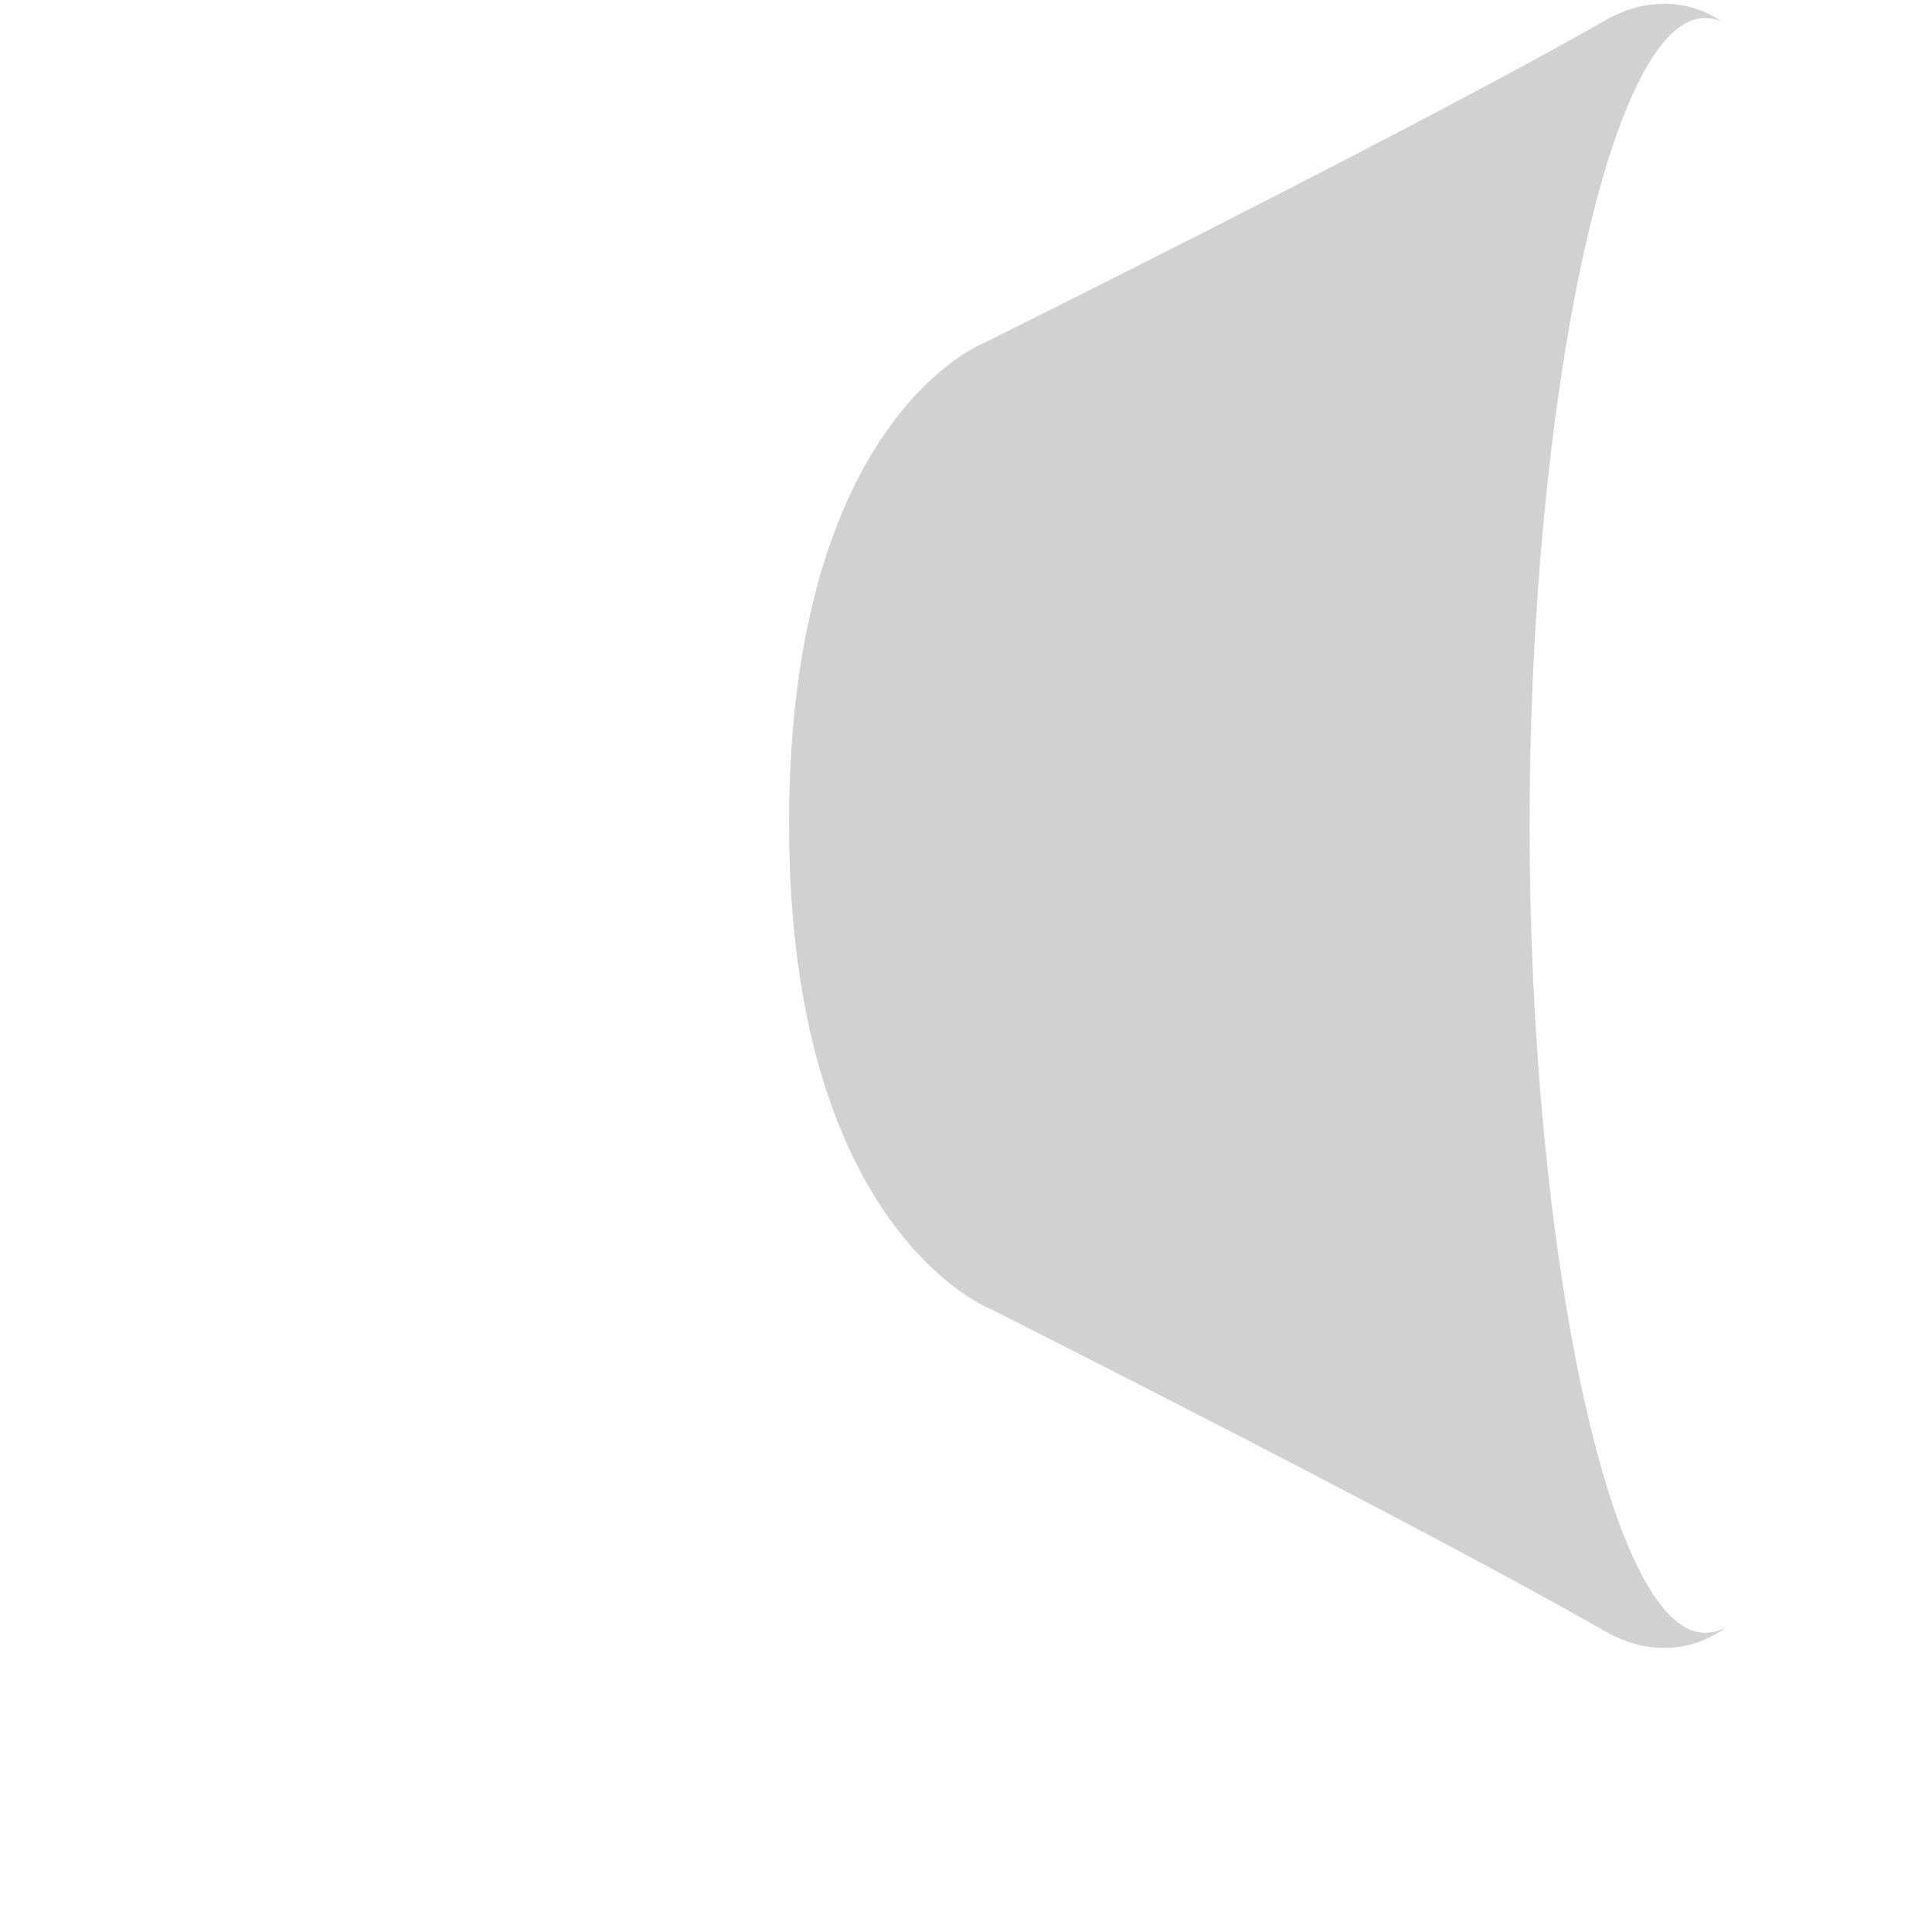
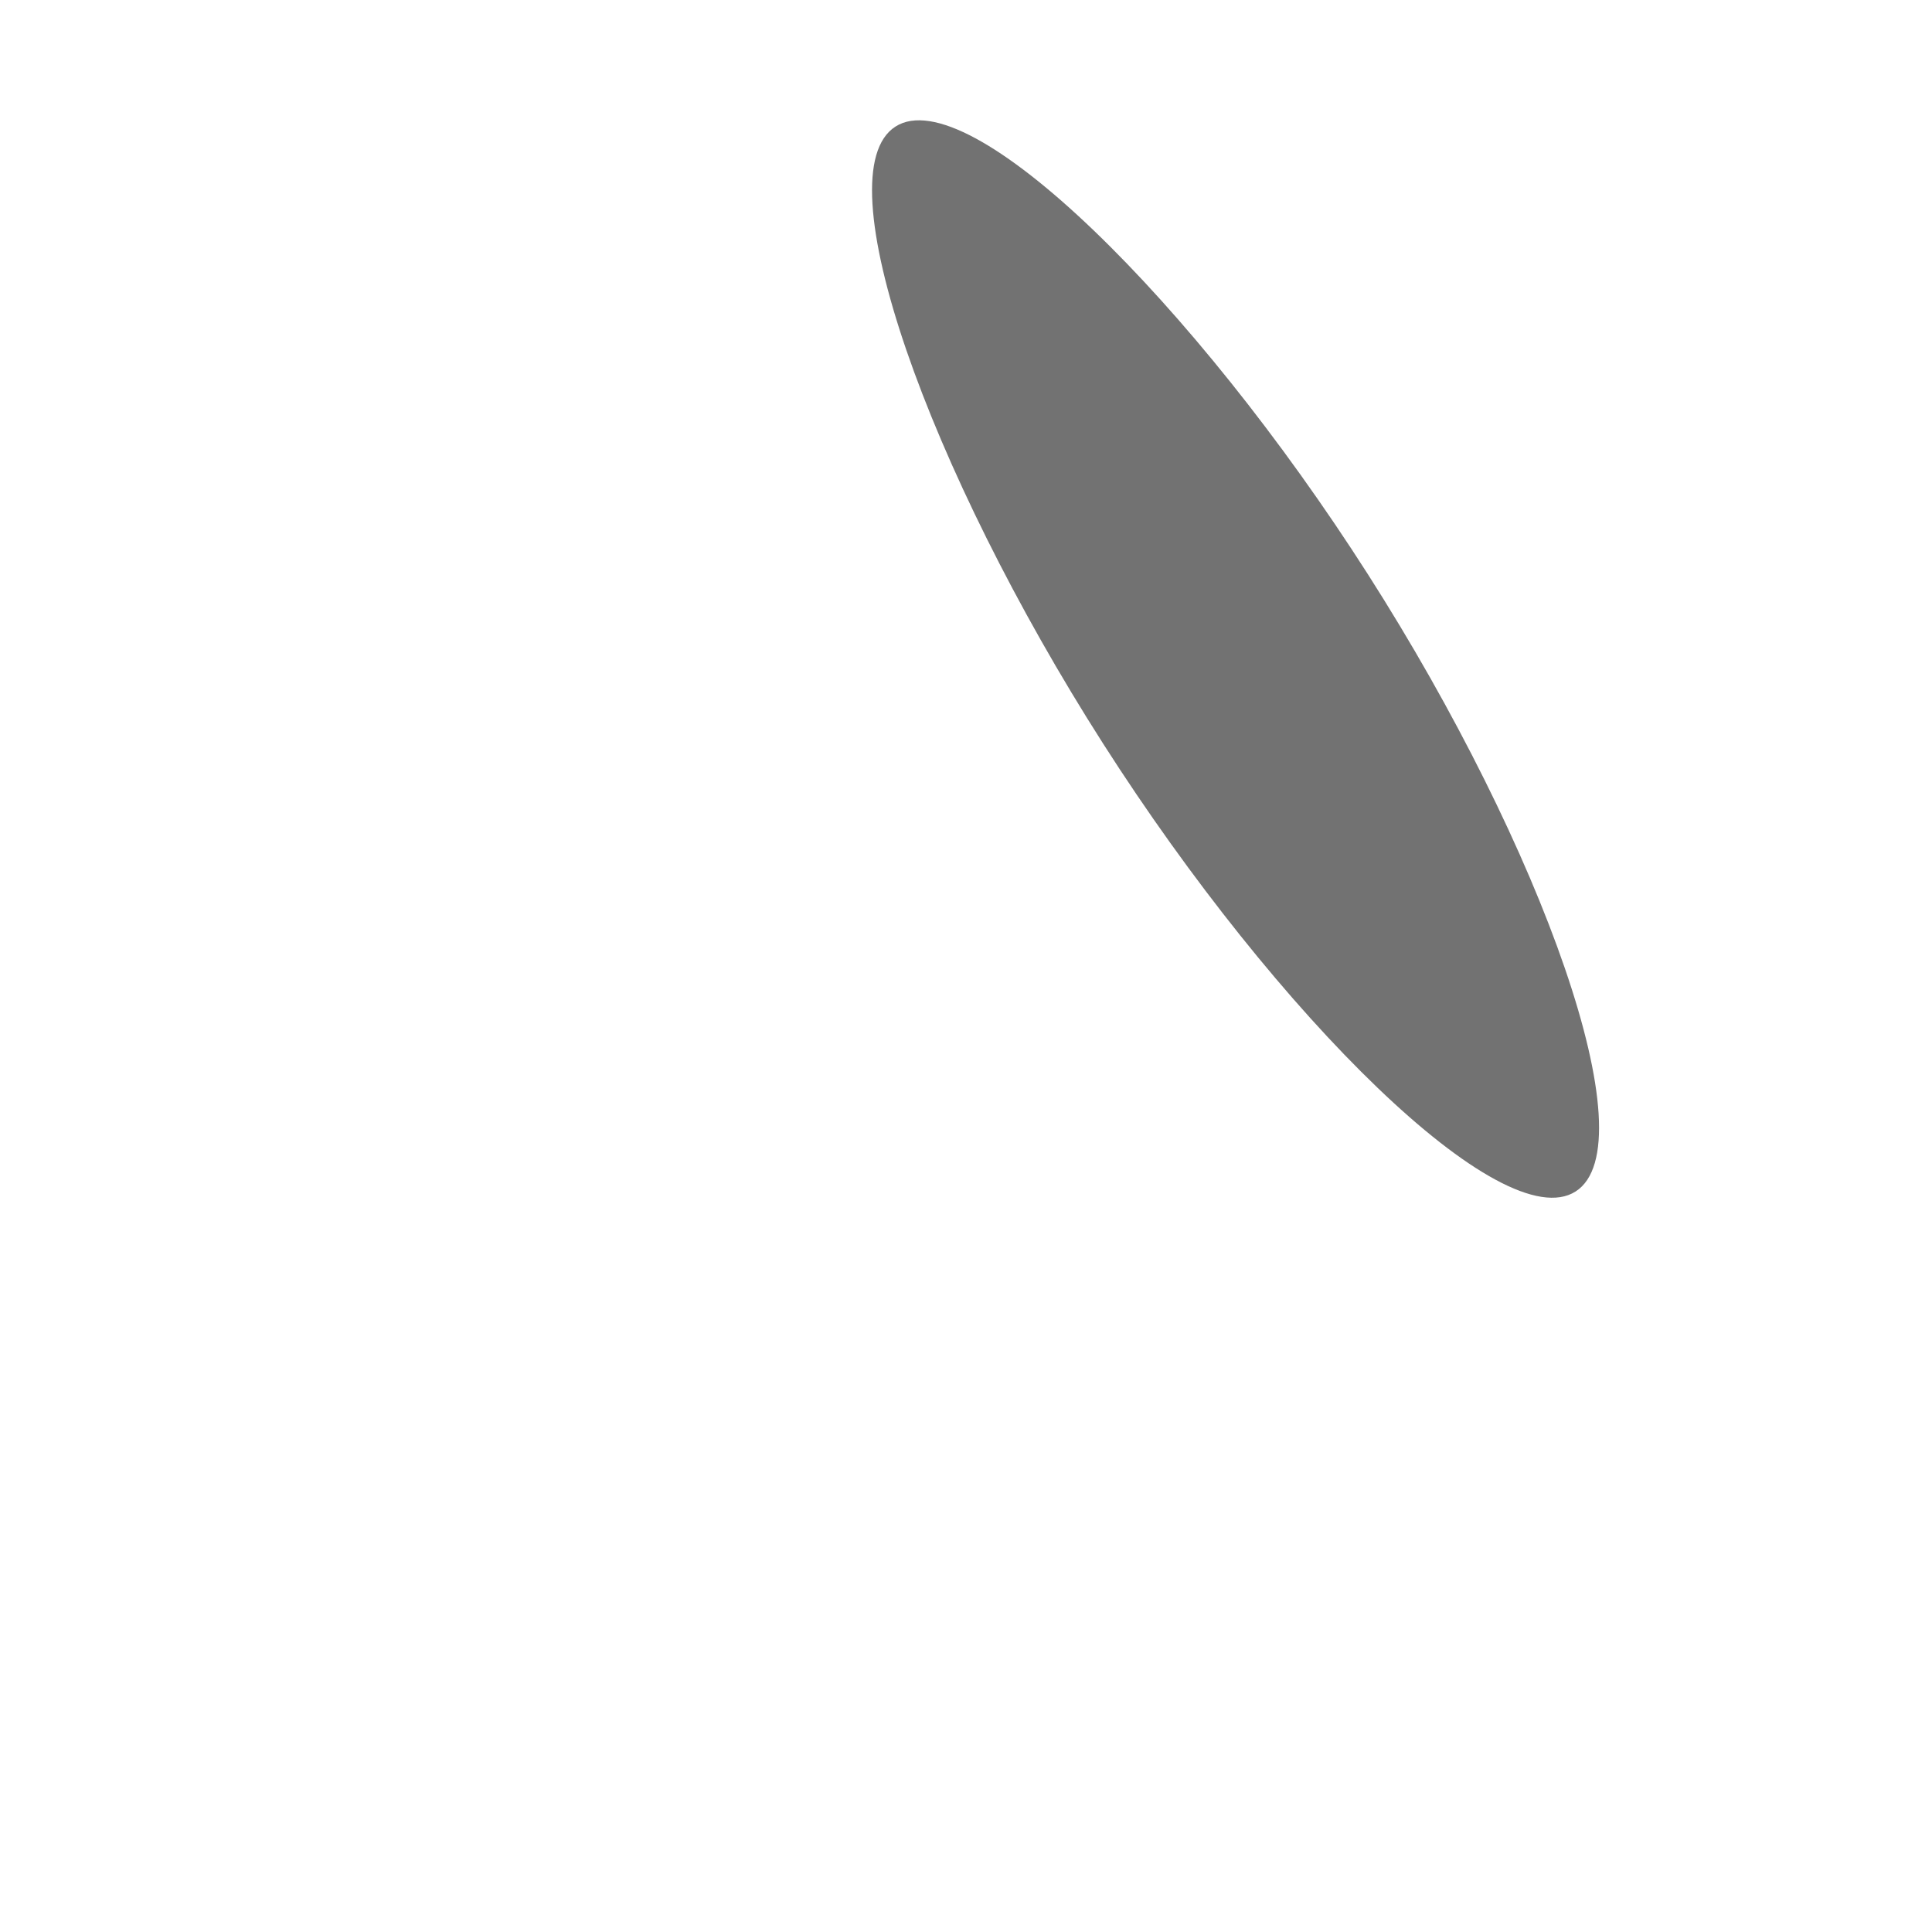
<svg xmlns="http://www.w3.org/2000/svg" version="1.1" x="0px" y="0px" viewBox="0 0 512 512" enable-background="new 0 0 512 512" xml:space="preserve">
  <g id="Layer_5">
-     <path fill="#D1D1D1" d="M457.201,431.385c-8.571,6.3-20.305,7.533-31.81,0.936c-48.594-27.866-162.92-85.447-162.92-85.447   s-53.368-20.586-53.368-128.457s51.776-127.575,51.776-127.575S376.542,33.406,425.371,5.409   c11.08-6.353,22.375-5.456,30.853,0.236c-1.443-0.578-2.905-0.888-4.383-0.888c-25.676,0-46.491,103.962-46.491,213.976   s20.815,213.976,46.491,213.976C453.654,432.71,455.442,432.25,457.201,431.385z" />
+     <path fill="#727272" d="M362.532,152.23c46.335,72.548,74.407,151.142,55.022,163.522c-19.385,12.38-78.885-46.14-125.22-118.689   S217.928,45.922,237.312,33.541S316.197,79.681,362.532,152.23z" />
  </g>
  <g id="Layer_1">
</g>
</svg>
